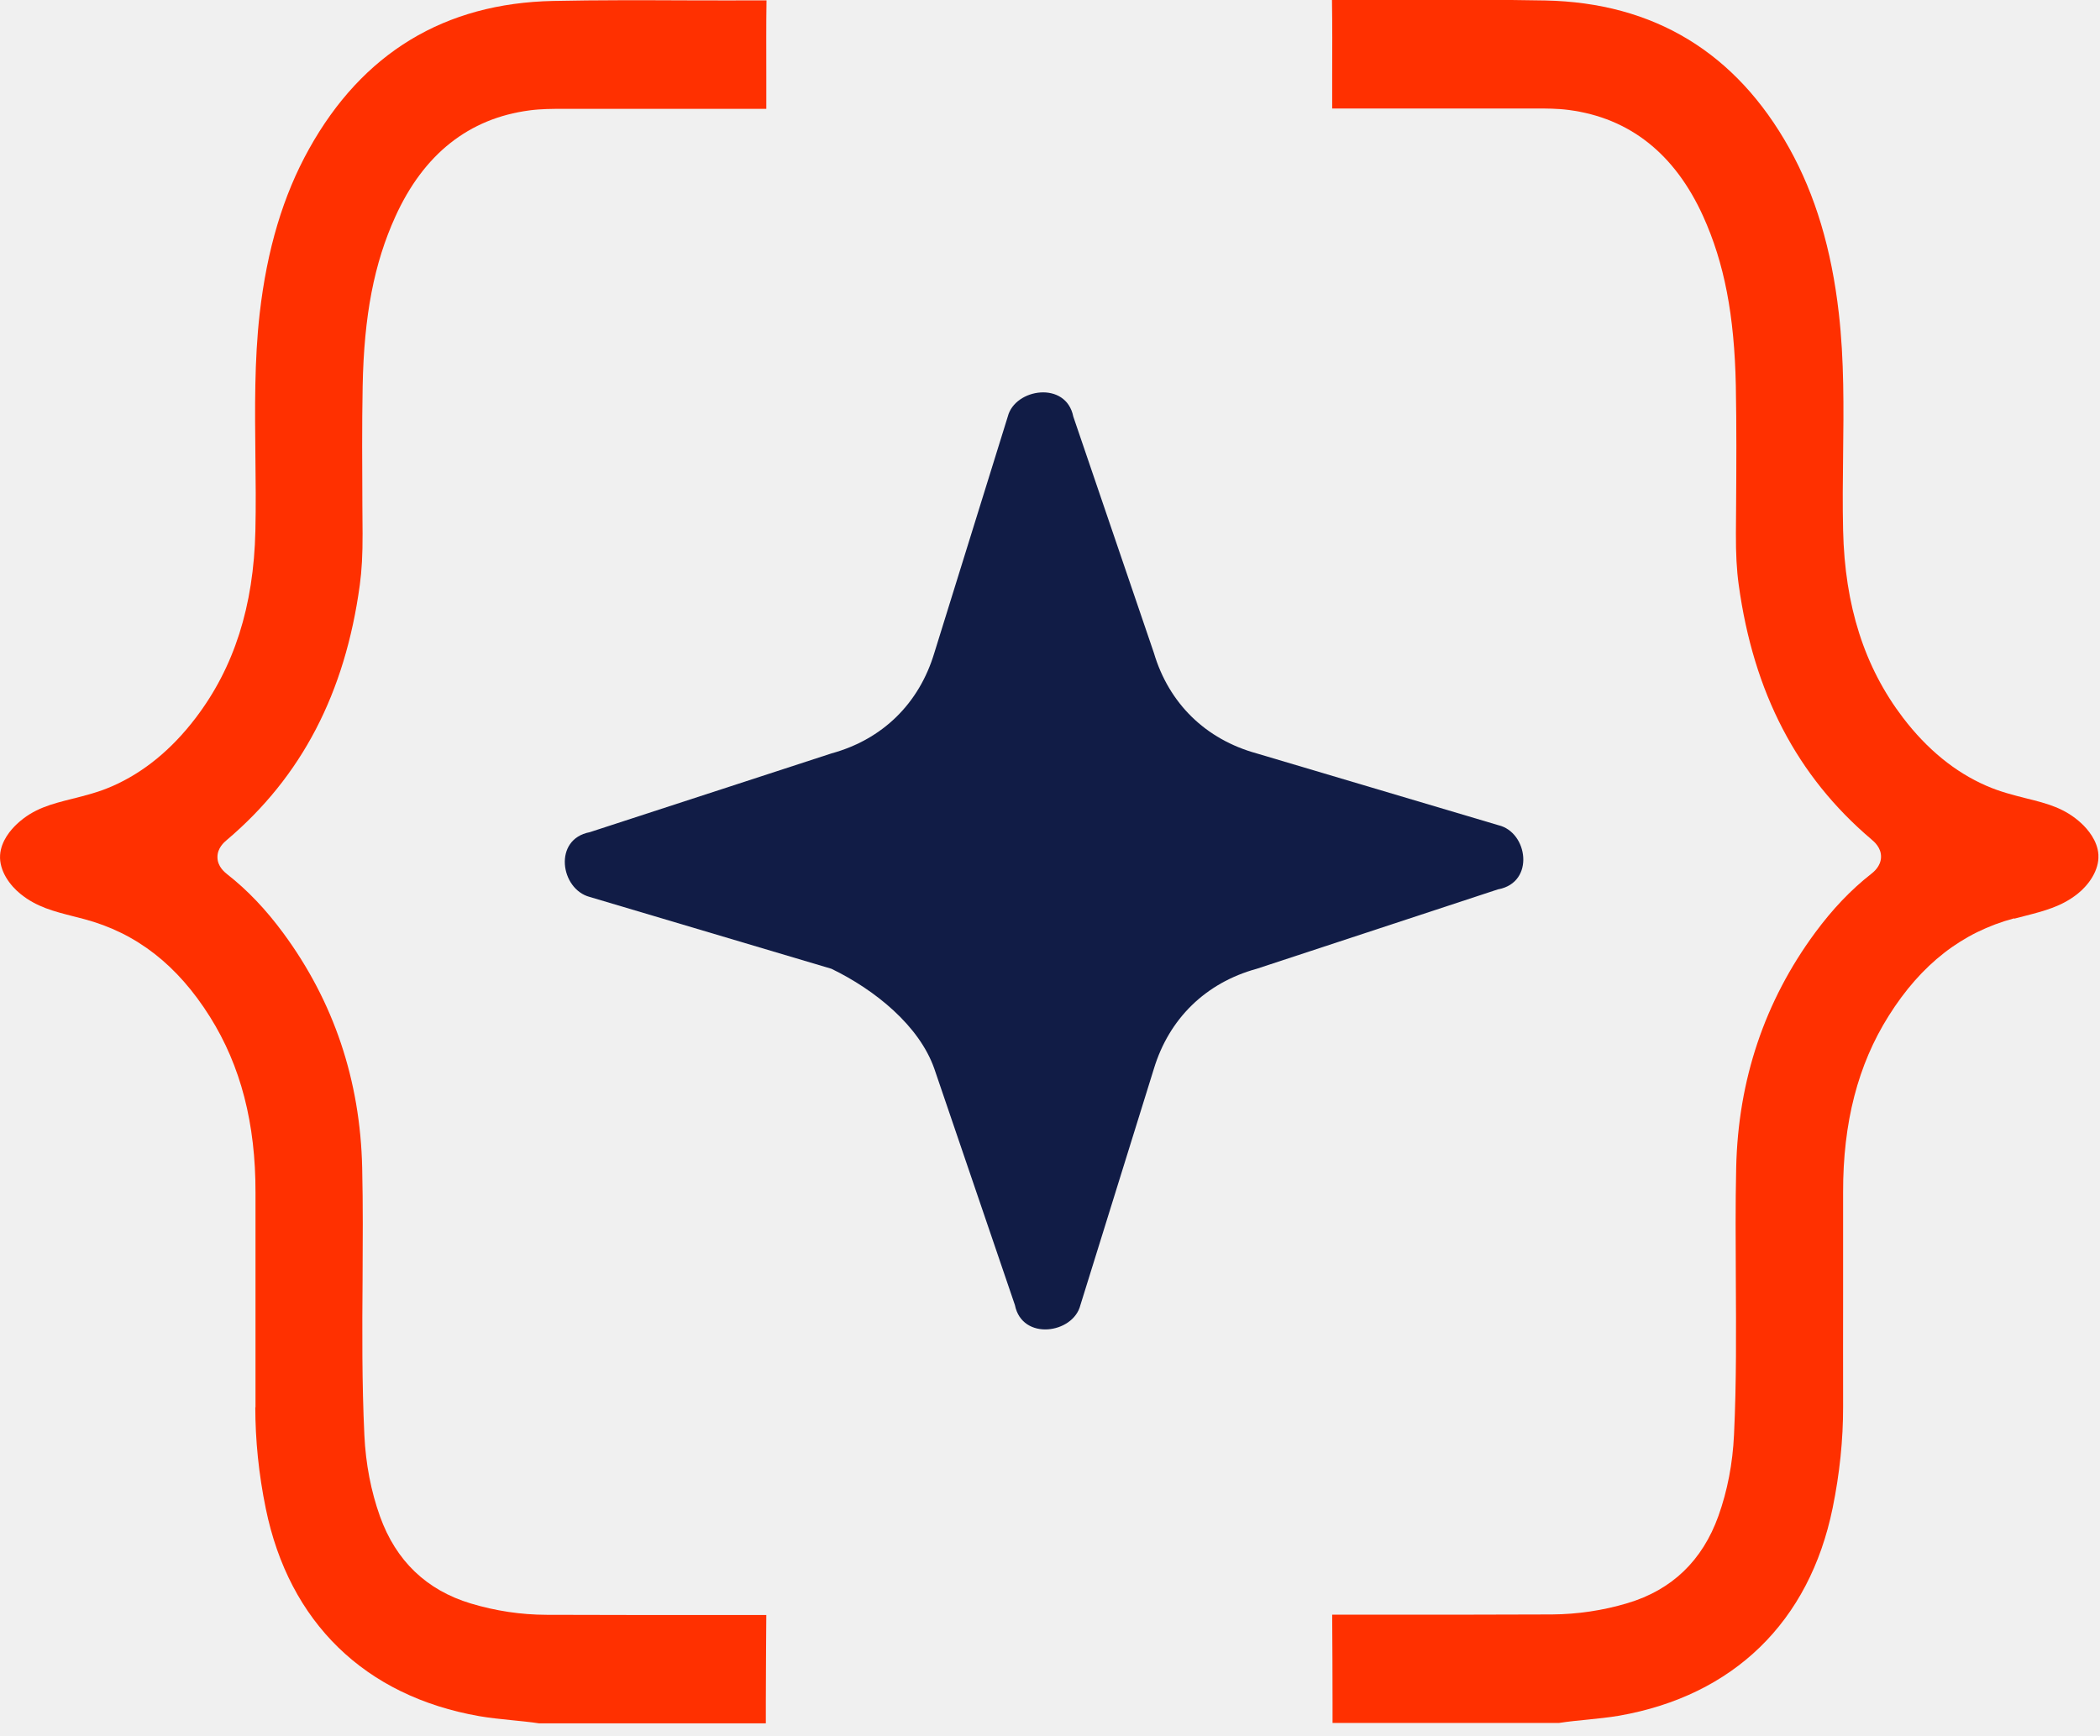
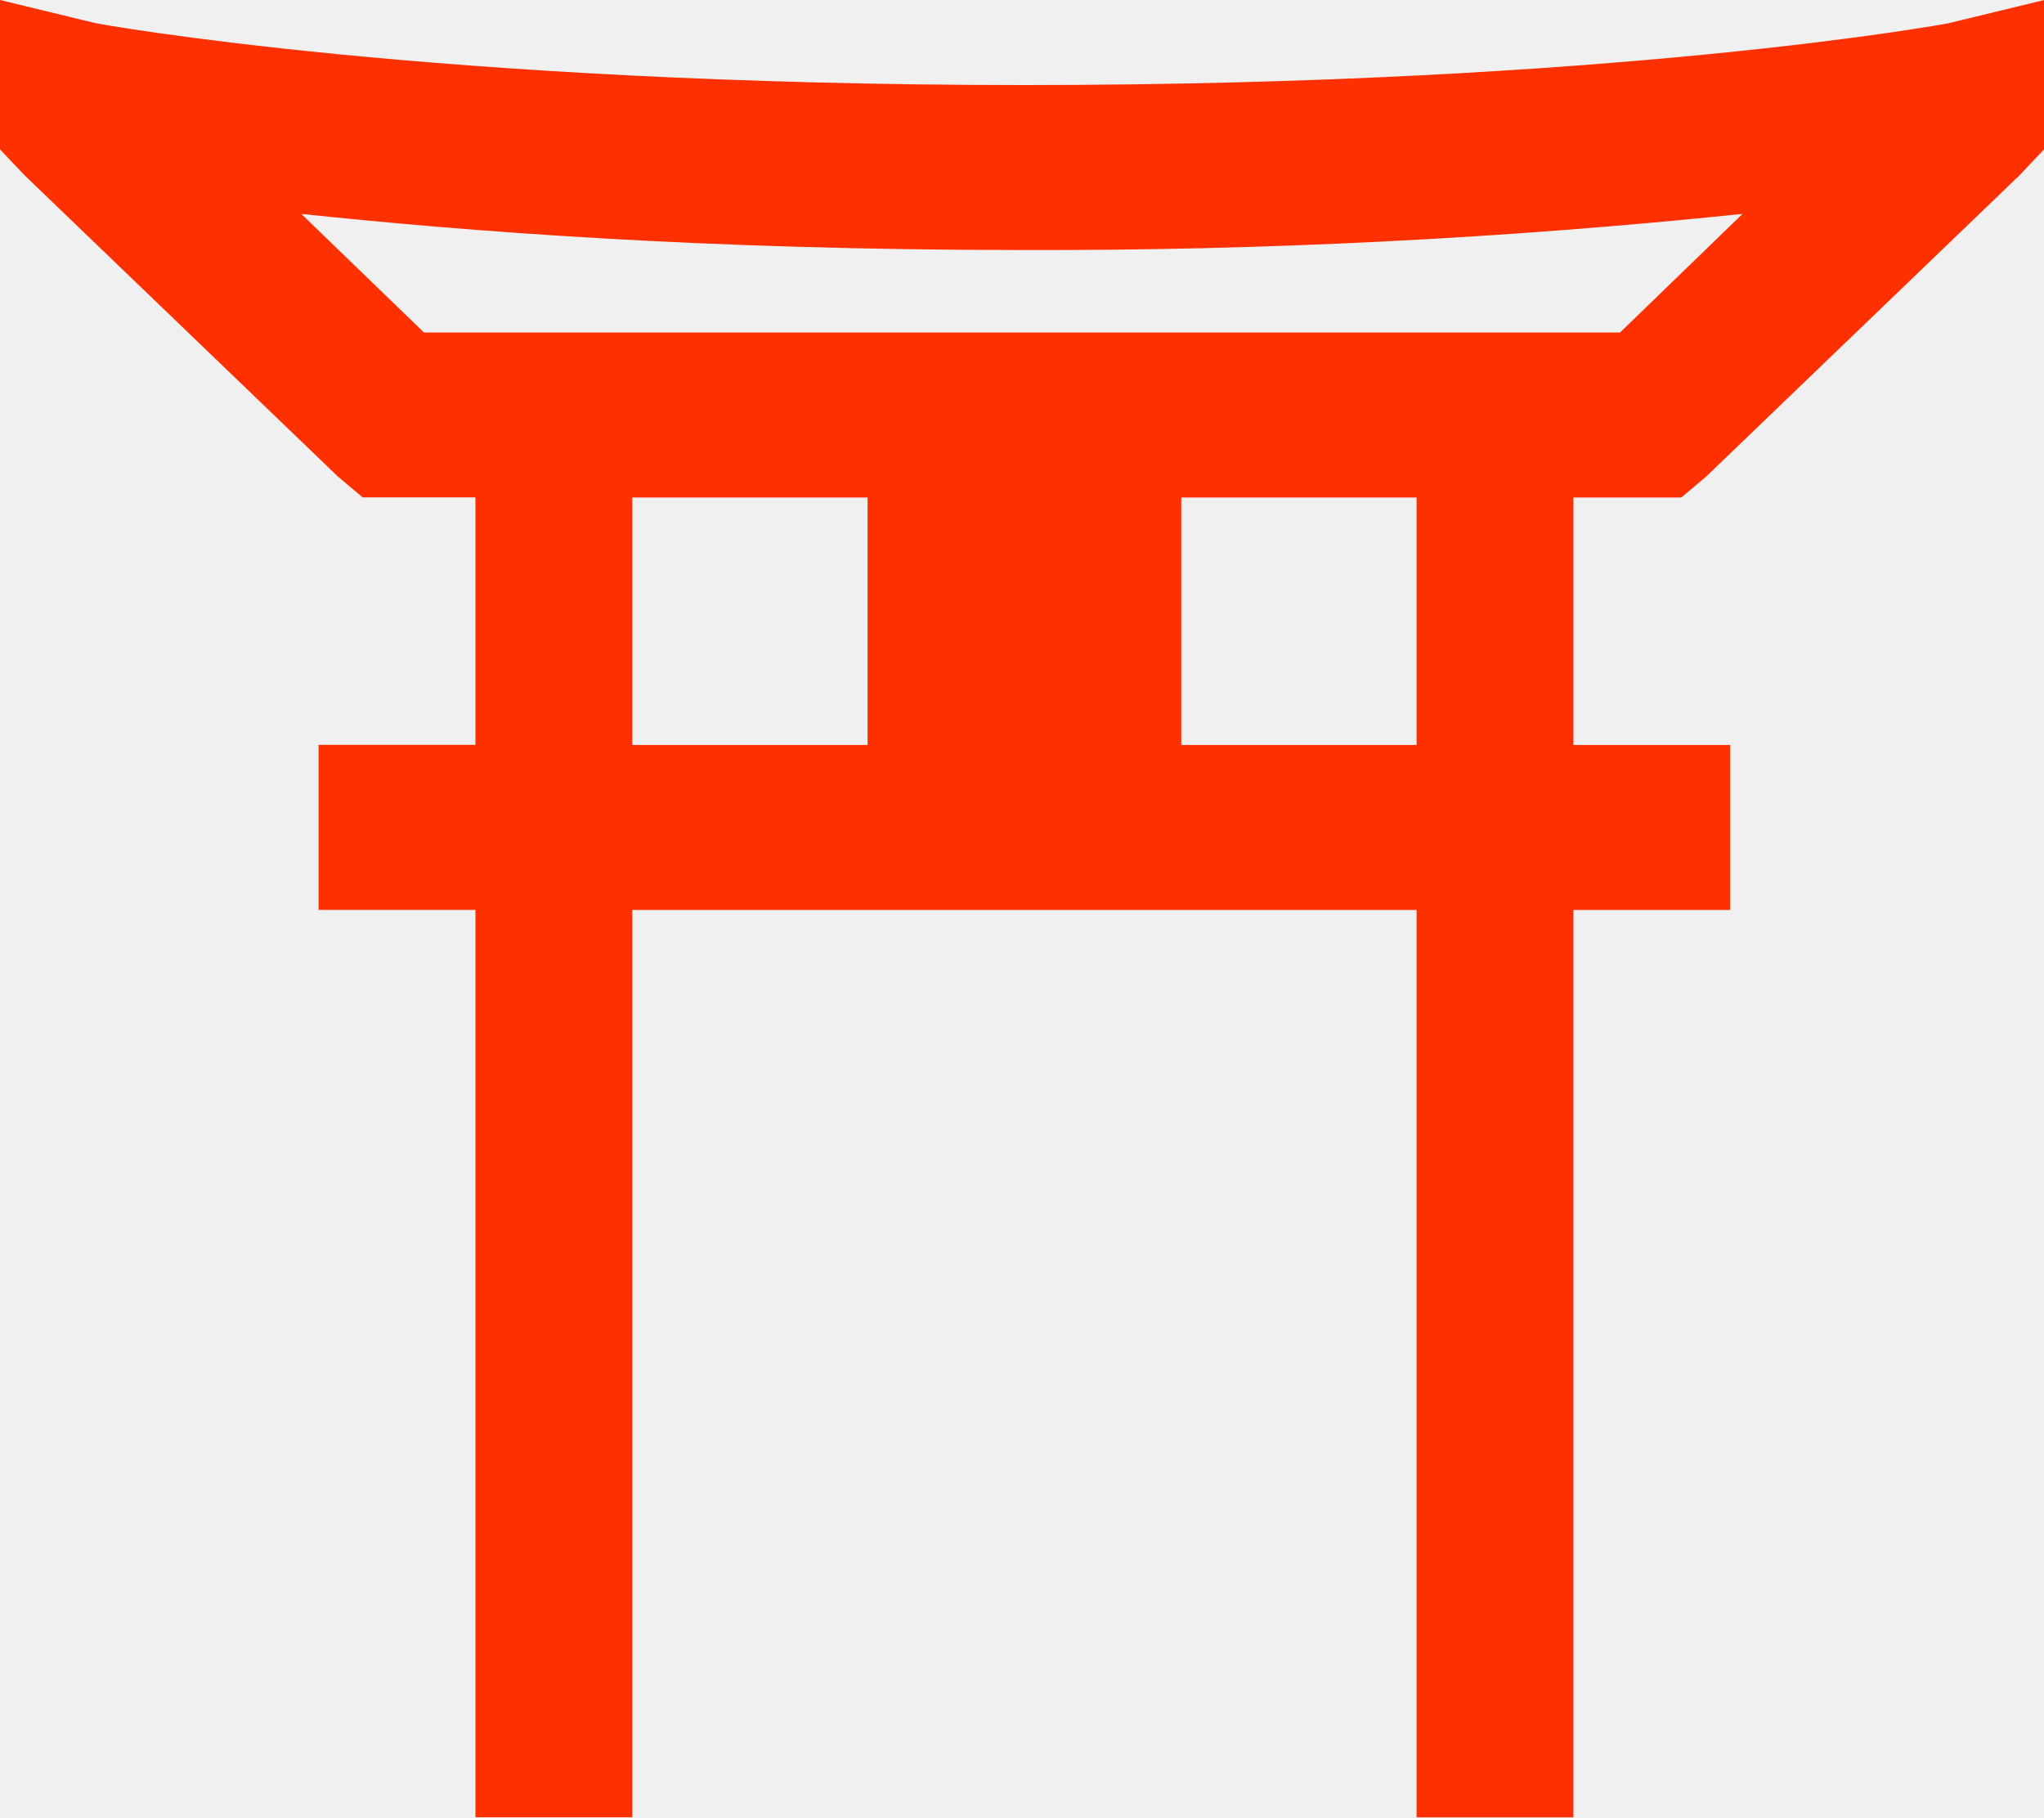
- <svg xmlns="http://www.w3.org/2000/svg" width="75" height="62" viewBox="0 0 75 62" fill="none">
-   <g clip-path="url(#clip0_148_1678)">
-     <path fill-rule="evenodd" clip-rule="evenodd" d="M53.517 31.762L44.883 34.605C43.056 35.105 41.751 36.392 41.21 38.176L38.586 46.617C38.332 47.643 36.504 47.904 36.247 46.617L33.369 38.176C32.831 36.64 31.257 35.362 29.695 34.605L21.062 32.039C20.012 31.762 19.745 29.975 21.062 29.726L29.695 26.912C31.523 26.412 32.828 25.125 33.369 23.321L35.992 14.88C36.247 13.87 38.075 13.593 38.332 14.88L41.21 23.321C41.748 25.134 43.065 26.412 44.883 26.912L53.517 29.477C54.567 29.726 54.825 31.513 53.517 31.765V31.762Z" fill="#111C46" />
-     <path d="M71.934 32.816C72.056 32.782 72.178 32.751 72.301 32.721C73.017 32.537 73.639 32.378 74.213 31.916C74.59 31.614 74.977 31.087 74.943 30.53C74.912 30.021 74.552 29.613 74.338 29.413C73.747 28.863 73.106 28.7 72.365 28.517C71.91 28.401 71.438 28.285 70.942 28.068C69.825 27.583 68.823 26.764 67.964 25.637C66.585 23.827 65.886 21.64 65.825 18.943C65.804 18.043 65.814 17.133 65.825 16.253C65.845 14.586 65.865 12.864 65.672 11.187C65.41 8.894 64.833 6.969 63.909 5.305C62.001 1.875 59.066 0.095 55.188 0.017C53.599 -0.013 51.976 -0.01 50.407 -0.003C49.459 -0.003 48.515 0.004 47.571 -0.003C47.585 0.897 47.581 1.793 47.578 2.693V3.861C47.578 3.861 47.578 3.868 47.578 3.875H50.094C51.677 3.875 53.259 3.875 54.845 3.875C55.209 3.875 55.623 3.875 56.034 3.929C58.2 4.215 59.814 5.492 60.826 7.723C61.583 9.394 61.943 11.261 61.994 13.778C62.021 15.204 62.014 16.647 62.004 18.047L61.997 19.045C61.994 19.792 62.024 20.359 62.096 20.882C62.626 24.747 64.177 27.725 66.837 29.983C66.942 30.072 67.186 30.279 67.18 30.612C67.173 30.945 66.911 31.152 66.823 31.22C66.1 31.787 65.448 32.473 64.826 33.315C63.023 35.76 62.075 38.582 62.007 41.703C61.977 43.028 61.987 44.379 61.994 45.687C62.004 47.507 62.018 49.392 61.929 51.249C61.882 52.278 61.692 53.256 61.372 54.15C60.802 55.742 59.712 56.792 58.126 57.264C57.243 57.529 56.336 57.661 55.429 57.668C53.504 57.678 51.578 57.675 49.653 57.675H47.578C47.588 58.755 47.588 59.818 47.591 60.877V61.543H55.684C56.017 61.492 56.353 61.458 56.676 61.427C57.073 61.386 57.45 61.349 57.827 61.285C61.912 60.568 64.619 57.936 65.451 53.868C65.702 52.642 65.828 51.422 65.825 50.244C65.821 48.865 65.825 47.483 65.825 46.104C65.825 44.929 65.825 43.758 65.825 42.583C65.821 40.1 66.351 38.039 67.451 36.29C68.613 34.439 70.08 33.298 71.937 32.802L71.934 32.816Z" fill="#FF3000" />
-     <path d="M9.118 50.261C9.118 51.439 9.24 52.658 9.492 53.884C10.324 57.953 13.03 60.584 17.116 61.301C17.493 61.366 17.866 61.403 18.267 61.444C18.59 61.478 18.926 61.508 19.259 61.559H27.351V60.822C27.355 59.776 27.358 58.734 27.368 57.688H25.29C23.364 57.688 21.439 57.688 19.513 57.681C18.606 57.678 17.7 57.542 16.817 57.277C15.234 56.801 14.141 55.755 13.57 54.163C13.251 53.27 13.061 52.291 13.013 51.263C12.925 49.405 12.935 47.52 12.949 45.7C12.956 44.392 12.966 43.041 12.935 41.716C12.867 38.595 11.92 35.773 10.116 33.328C9.495 32.486 8.843 31.8 8.12 31.233C8.035 31.165 7.77 30.961 7.766 30.625C7.76 30.292 8.004 30.085 8.109 29.997C10.772 27.738 12.324 24.76 12.85 20.895C12.921 20.372 12.952 19.805 12.949 19.058L12.942 18.06C12.935 16.661 12.925 15.214 12.952 13.791C13 11.274 13.36 9.407 14.12 7.736C15.132 5.505 16.745 4.228 18.912 3.943C19.323 3.888 19.737 3.888 20.101 3.888C21.683 3.888 23.266 3.888 24.852 3.888H27.351C27.351 3.888 27.365 3.888 27.368 3.888V2.71C27.368 1.81 27.361 0.913 27.375 0.013C26.431 0.02 25.483 0.013 24.539 0.013C22.97 0.007 21.35 -0 19.758 0.034C15.88 0.112 12.945 1.891 11.037 5.321C10.11 6.985 9.536 8.911 9.274 11.203C9.084 12.877 9.104 14.599 9.121 16.267C9.132 17.146 9.142 18.06 9.121 18.96C9.06 21.656 8.361 23.846 6.982 25.653C6.123 26.781 5.118 27.599 4.004 28.085C3.508 28.302 3.036 28.418 2.581 28.533C1.837 28.72 1.199 28.879 0.608 29.43C0.397 29.627 0.034 30.034 0.003 30.547C-0.031 31.107 0.356 31.63 0.733 31.932C1.307 32.398 1.925 32.554 2.645 32.737C2.764 32.768 2.886 32.798 3.012 32.832C4.87 33.328 6.337 34.469 7.498 36.32C8.598 38.072 9.132 40.13 9.125 42.613C9.125 43.788 9.125 44.959 9.125 46.135C9.125 47.513 9.125 48.895 9.125 50.274L9.118 50.261Z" fill="#FF3000" />
-   </g>
-   <defs>
-     <clipPath id="clip0_148_1678">
-       <rect width="74.943" height="61.563" fill="white" />
-     </clipPath>
-   </defs>
+ <svg xmlns="http://www.w3.org/2000/svg" width="72" height="64" viewBox="0 0 72 64" fill="none">
+   <path d="M0 0V5.261L0.862 6.17L11.912 16.791L12.777 17.517H16.747V26.232H11.222V32.042H16.747V63.997H22.272V32.045H49.899V64H55.424V32.045H60.949V26.235H55.424V17.52H59.223L60.087 16.794L71.138 6.173L72 5.261V0.003L68.632 0.819C68.536 0.84 56.88 2.995 36.086 2.995C15.291 2.995 3.462 0.84 3.365 0.816L0 0ZM10.614 7.533C16.457 8.149 24.797 8.805 36.086 8.805C44.532 8.828 52.974 8.403 61.38 7.533L57.065 11.71H14.935L10.614 7.533ZM22.272 17.52H30.56V26.235H22.272V17.52ZM41.611 17.52H49.899V26.235H41.611V17.52Z" fill="#FF3000" />
</svg>
